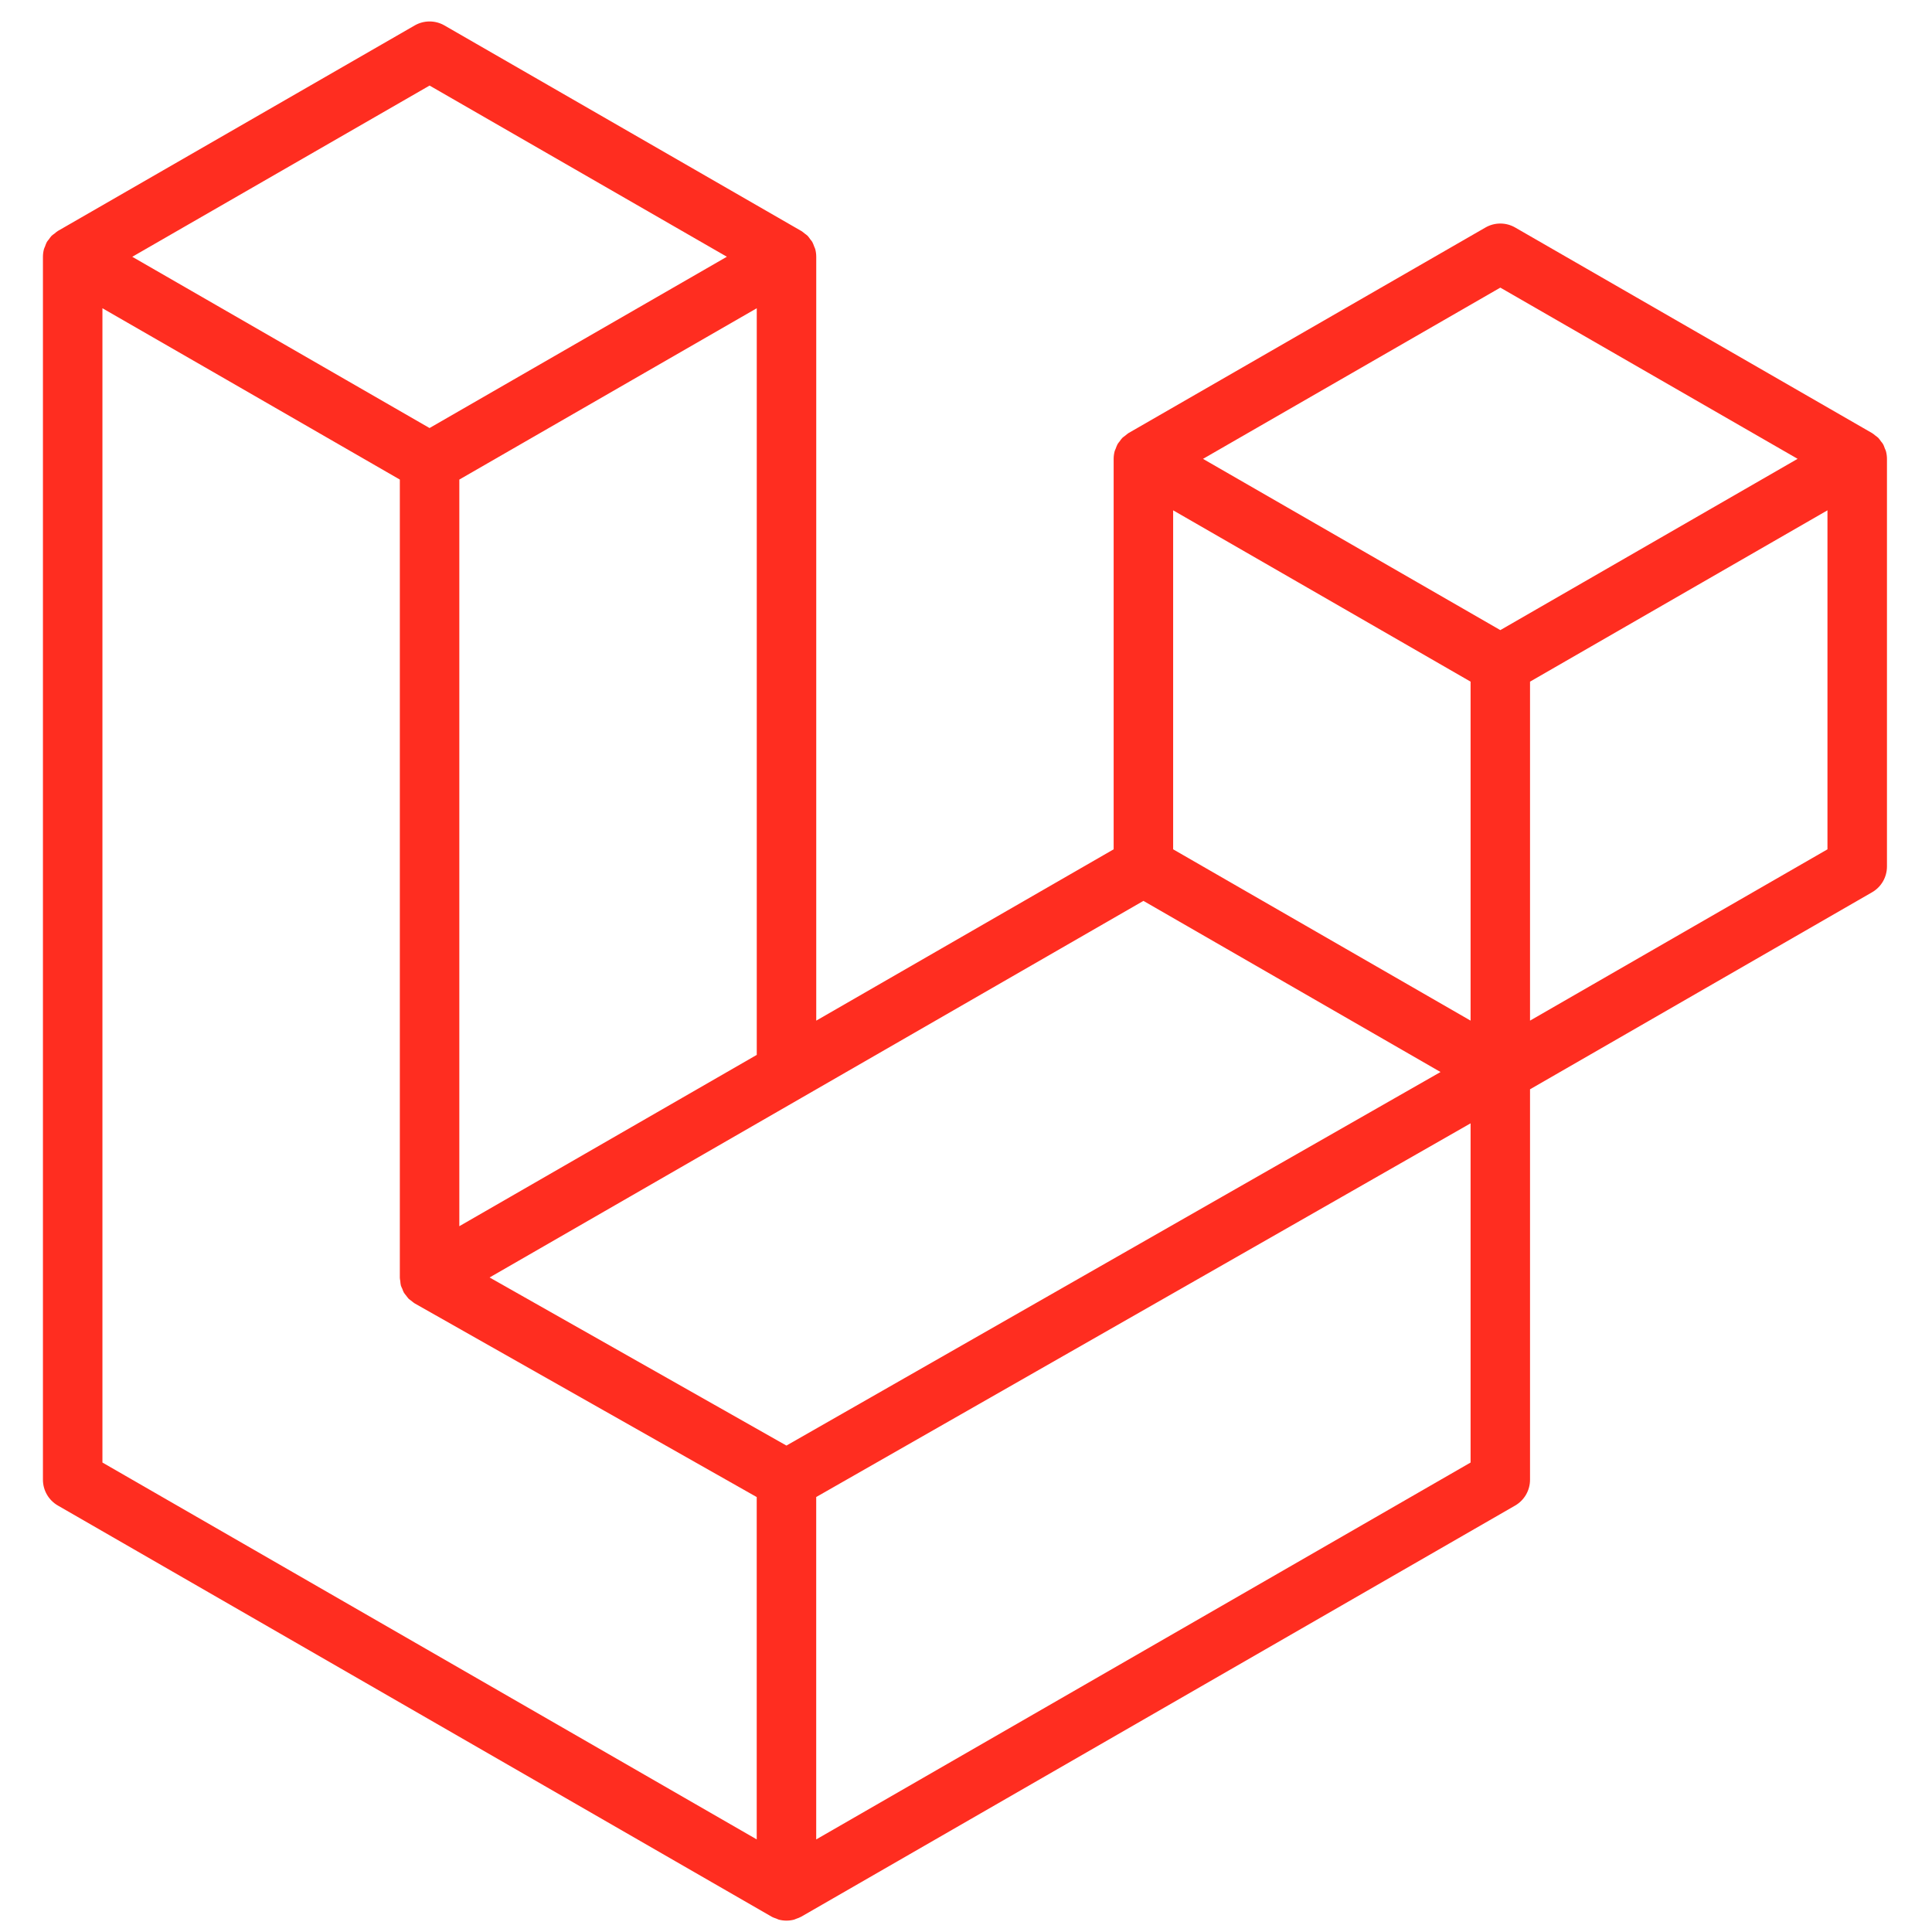
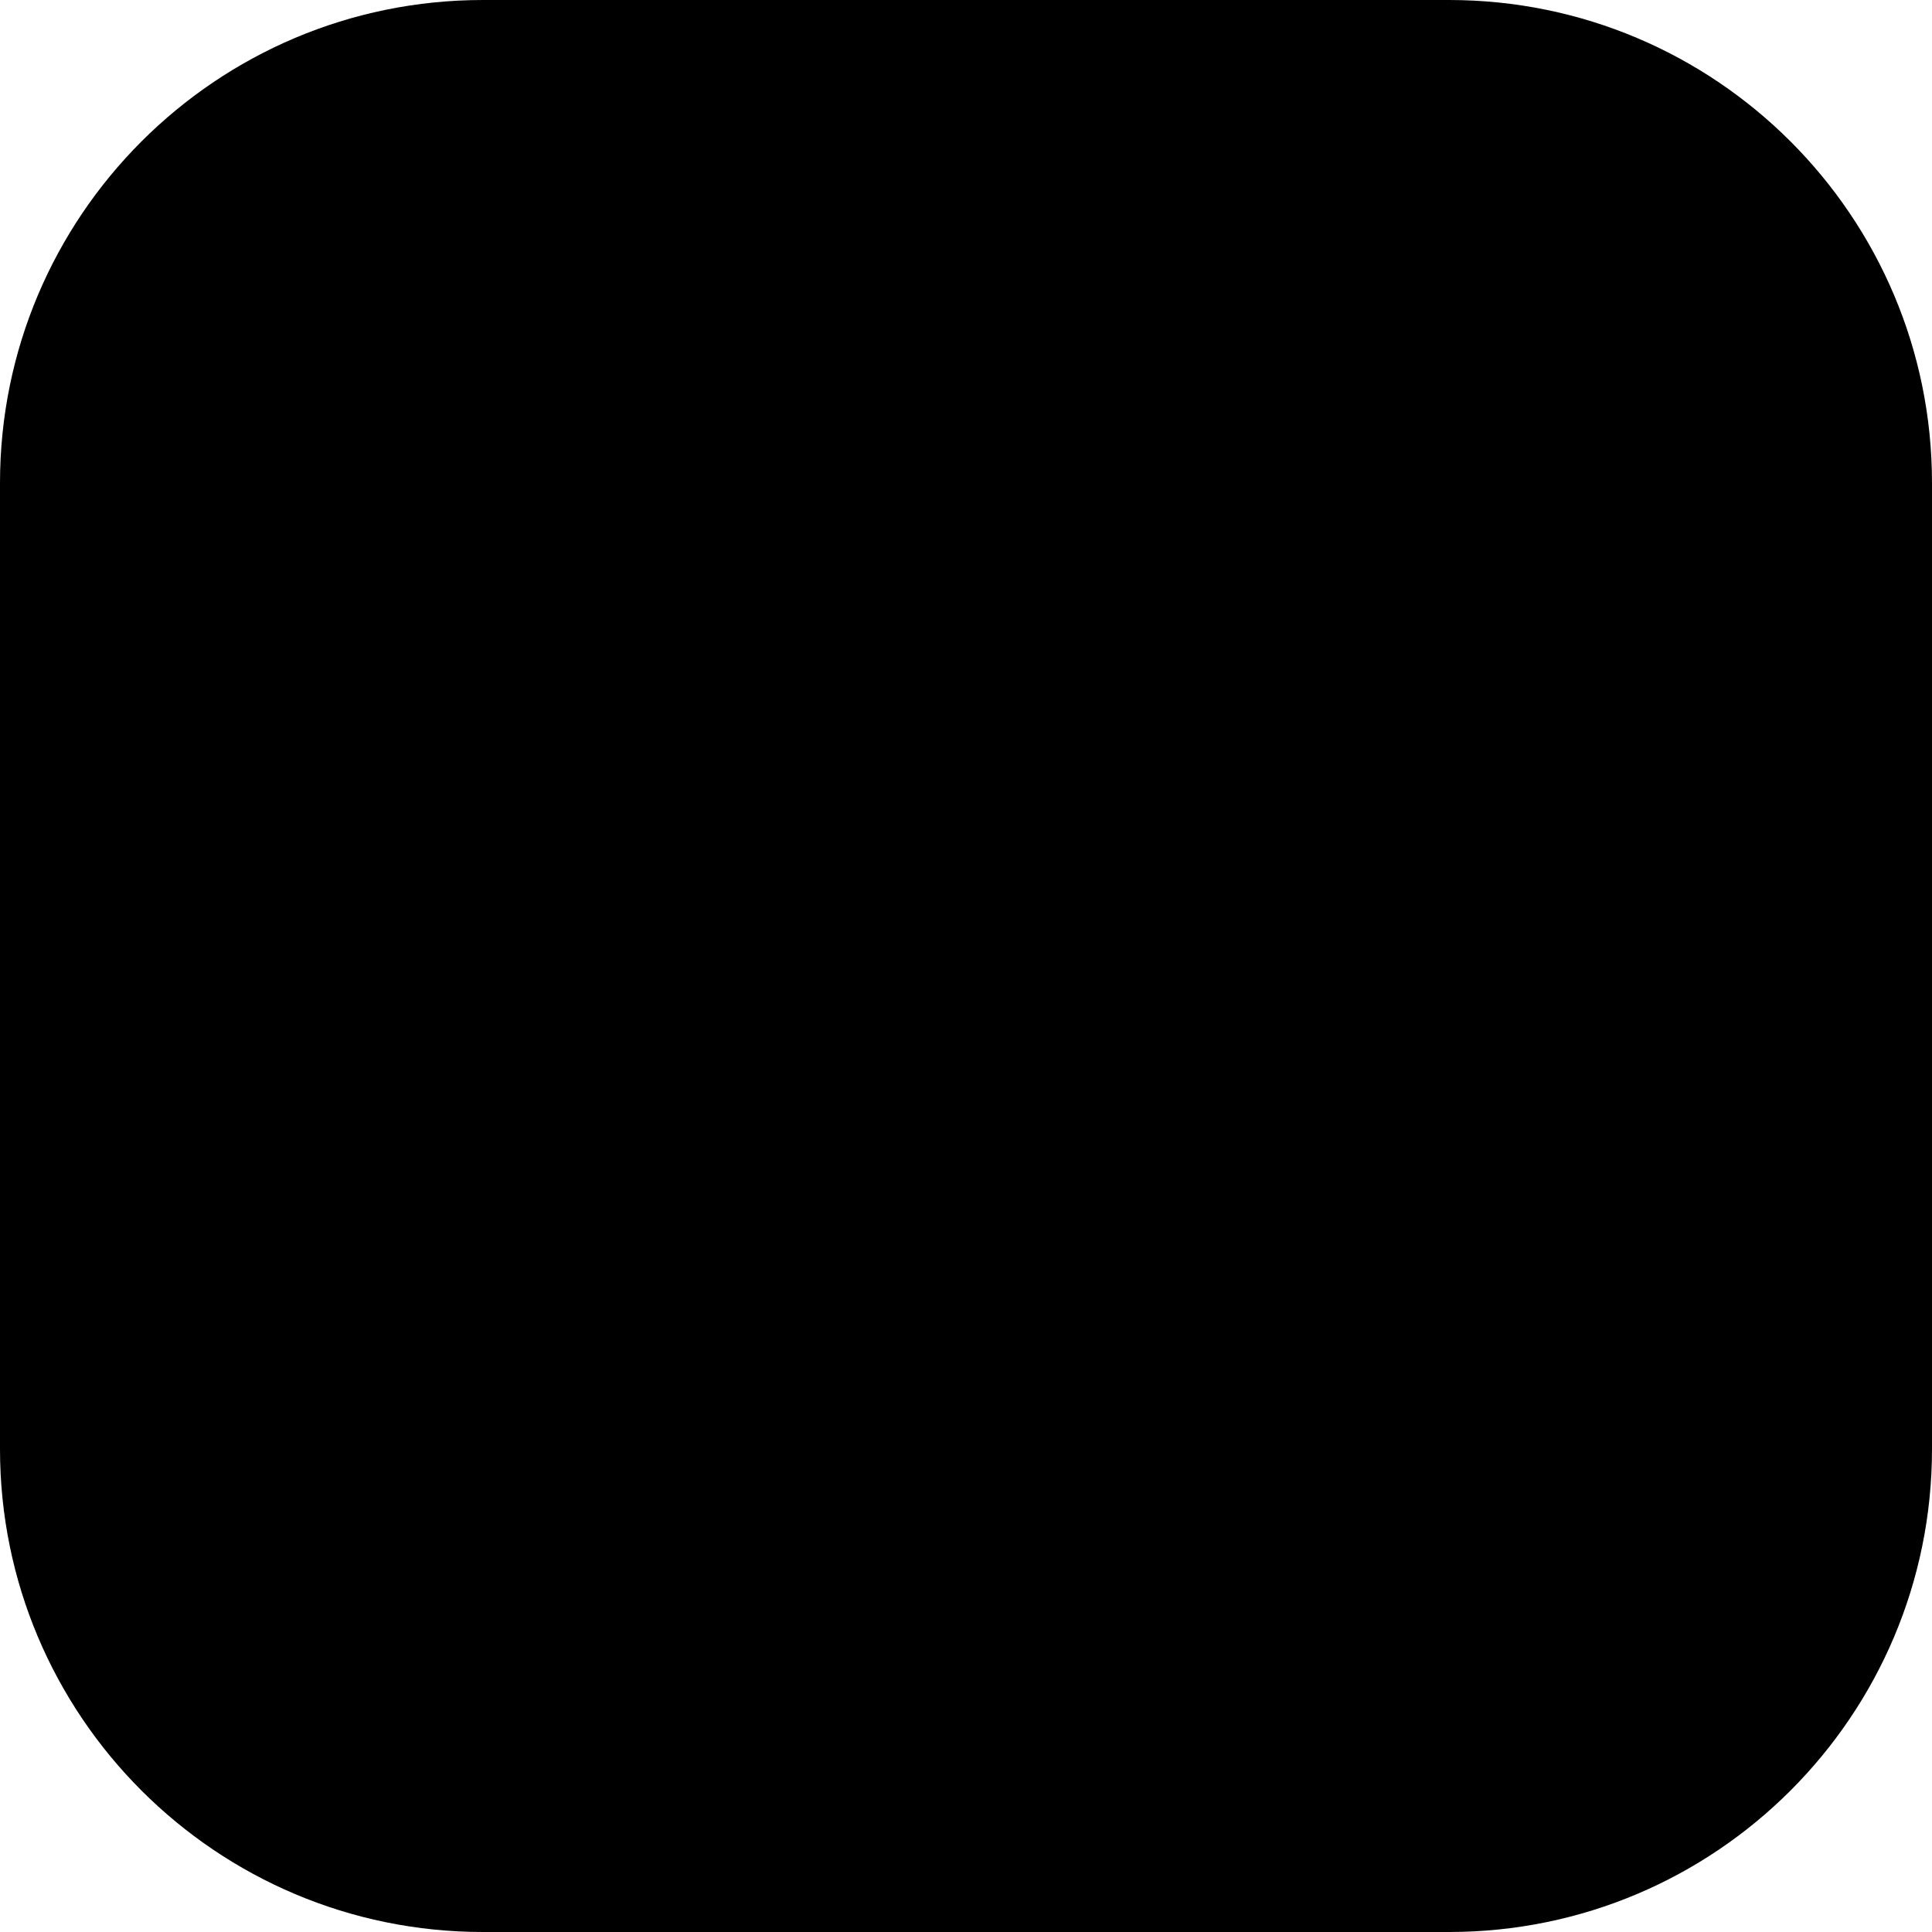
- <svg xmlns="http://www.w3.org/2000/svg" width="166" height="166" viewBox="0 0 166 166" fill="none">
-   <path fill-rule="evenodd" clip-rule="evenodd" d="M162.041 38.759C162.099 38.977 162.129 39.201 162.13 39.426V74.452C162.13 74.902 162.011 75.344 161.786 75.733C161.561 76.122 161.237 76.444 160.847 76.668L131.462 93.594V127.141C131.462 128.054 130.977 128.897 130.186 129.357L68.847 164.683C68.707 164.763 68.554 164.814 68.401 164.868C68.343 164.887 68.289 164.922 68.228 164.938C67.8 165.051 67.349 165.051 66.92 164.938C66.85 164.919 66.786 164.881 66.719 164.855C66.579 164.804 66.432 164.76 66.298 164.683L4.972 129.357C4.583 129.133 4.259 128.81 4.034 128.421C3.808 128.032 3.69 127.591 3.689 127.141L3.689 22.063C3.689 21.834 3.721 21.61 3.779 21.393C3.798 21.32 3.843 21.253 3.868 21.179C3.916 21.045 3.961 20.908 4.031 20.783C4.079 20.7 4.149 20.633 4.206 20.557C4.28 20.454 4.347 20.349 4.433 20.26C4.506 20.186 4.602 20.132 4.685 20.068C4.778 19.992 4.861 19.909 4.966 19.848L35.633 2.185C36.022 1.961 36.462 1.844 36.91 1.844C37.358 1.844 37.798 1.961 38.186 2.185L68.851 19.848H68.857C68.959 19.912 69.045 19.992 69.138 20.065C69.221 20.129 69.313 20.186 69.387 20.257C69.476 20.349 69.54 20.454 69.616 20.557C69.671 20.633 69.744 20.7 69.789 20.783C69.862 20.911 69.904 21.045 69.955 21.179C69.98 21.253 70.025 21.32 70.044 21.396C70.103 21.614 70.133 21.838 70.133 22.063V87.694L95.686 72.974V39.423C95.686 39.2 95.718 38.973 95.775 38.759C95.798 38.683 95.839 38.615 95.865 38.542C95.916 38.408 95.96 38.271 96.031 38.146C96.079 38.063 96.149 37.996 96.203 37.92C96.279 37.818 96.343 37.712 96.433 37.623C96.506 37.549 96.599 37.495 96.681 37.431C96.777 37.355 96.86 37.272 96.962 37.211L127.633 19.548C128.021 19.324 128.461 19.206 128.91 19.206C129.358 19.206 129.798 19.324 130.186 19.548L160.85 37.211C160.959 37.275 161.042 37.355 161.137 37.428C161.217 37.492 161.31 37.549 161.383 37.62C161.473 37.712 161.536 37.818 161.613 37.92C161.67 37.996 161.741 38.063 161.785 38.146C161.859 38.271 161.9 38.408 161.951 38.542C161.98 38.615 162.021 38.683 162.041 38.759ZM157.018 72.974V43.848L146.287 50.028L131.462 58.568V87.694L157.021 72.974H157.018ZM126.354 125.663V96.518L111.771 104.85L70.13 128.626V158.046L126.354 125.663ZM8.801 26.485V125.663L65.018 158.043V128.629L35.649 112L35.64 111.994L35.627 111.988C35.528 111.93 35.445 111.847 35.353 111.777C35.273 111.713 35.18 111.662 35.11 111.592L35.104 111.582C35.021 111.502 34.963 111.403 34.893 111.314C34.829 111.228 34.753 111.154 34.702 111.065L34.699 111.055C34.641 110.96 34.606 110.845 34.565 110.736C34.523 110.64 34.469 110.551 34.443 110.449C34.411 110.328 34.405 110.197 34.392 110.072C34.379 109.976 34.354 109.881 34.354 109.785V109.778V41.205L19.532 32.662L8.801 26.485ZM36.913 7.35L11.364 22.063L36.907 36.777L62.453 22.06L36.907 7.35H36.913ZM50.2 99.174L65.022 90.637V26.485L54.291 32.665L39.466 41.205V105.357L50.2 99.174ZM128.91 24.713L103.363 39.426L128.91 54.14L154.453 39.423L128.91 24.713ZM126.354 58.568L111.529 50.028L100.798 43.848V72.974L115.619 81.511L126.354 87.694V58.568ZM67.571 124.205L105.042 102.803L123.772 92.109L98.245 77.405L68.854 94.334L42.066 109.762L67.571 124.205Z" fill="#FF2D20" />
+ <svg xmlns="http://www.w3.org/2000/svg" viewBox="0 0 256 256" width="256" height="256">
+   <style>
+         .bg { fill: oklch(0.55 0.16 145); }
+         .fg { fill: oklch(0.99 0 0); }
+         @media (prefers-color-scheme: dark) {
+             .bg { fill: oklch(0.72 0.14 145); }
+             .fg { fill: oklch(0.18 0.04 145); }
+         }
+     </style>
+   <rect class="bg" width="256" height="256" rx="64" ry="64" />
+   <text class="fg" x="50%" y="50%" text-anchor="middle" dominant-baseline="central" font-family="ui-serif, Georgia, 'Times New Roman', serif" font-style="italic" font-weight="600" font-size="180">m</text>
</svg>
